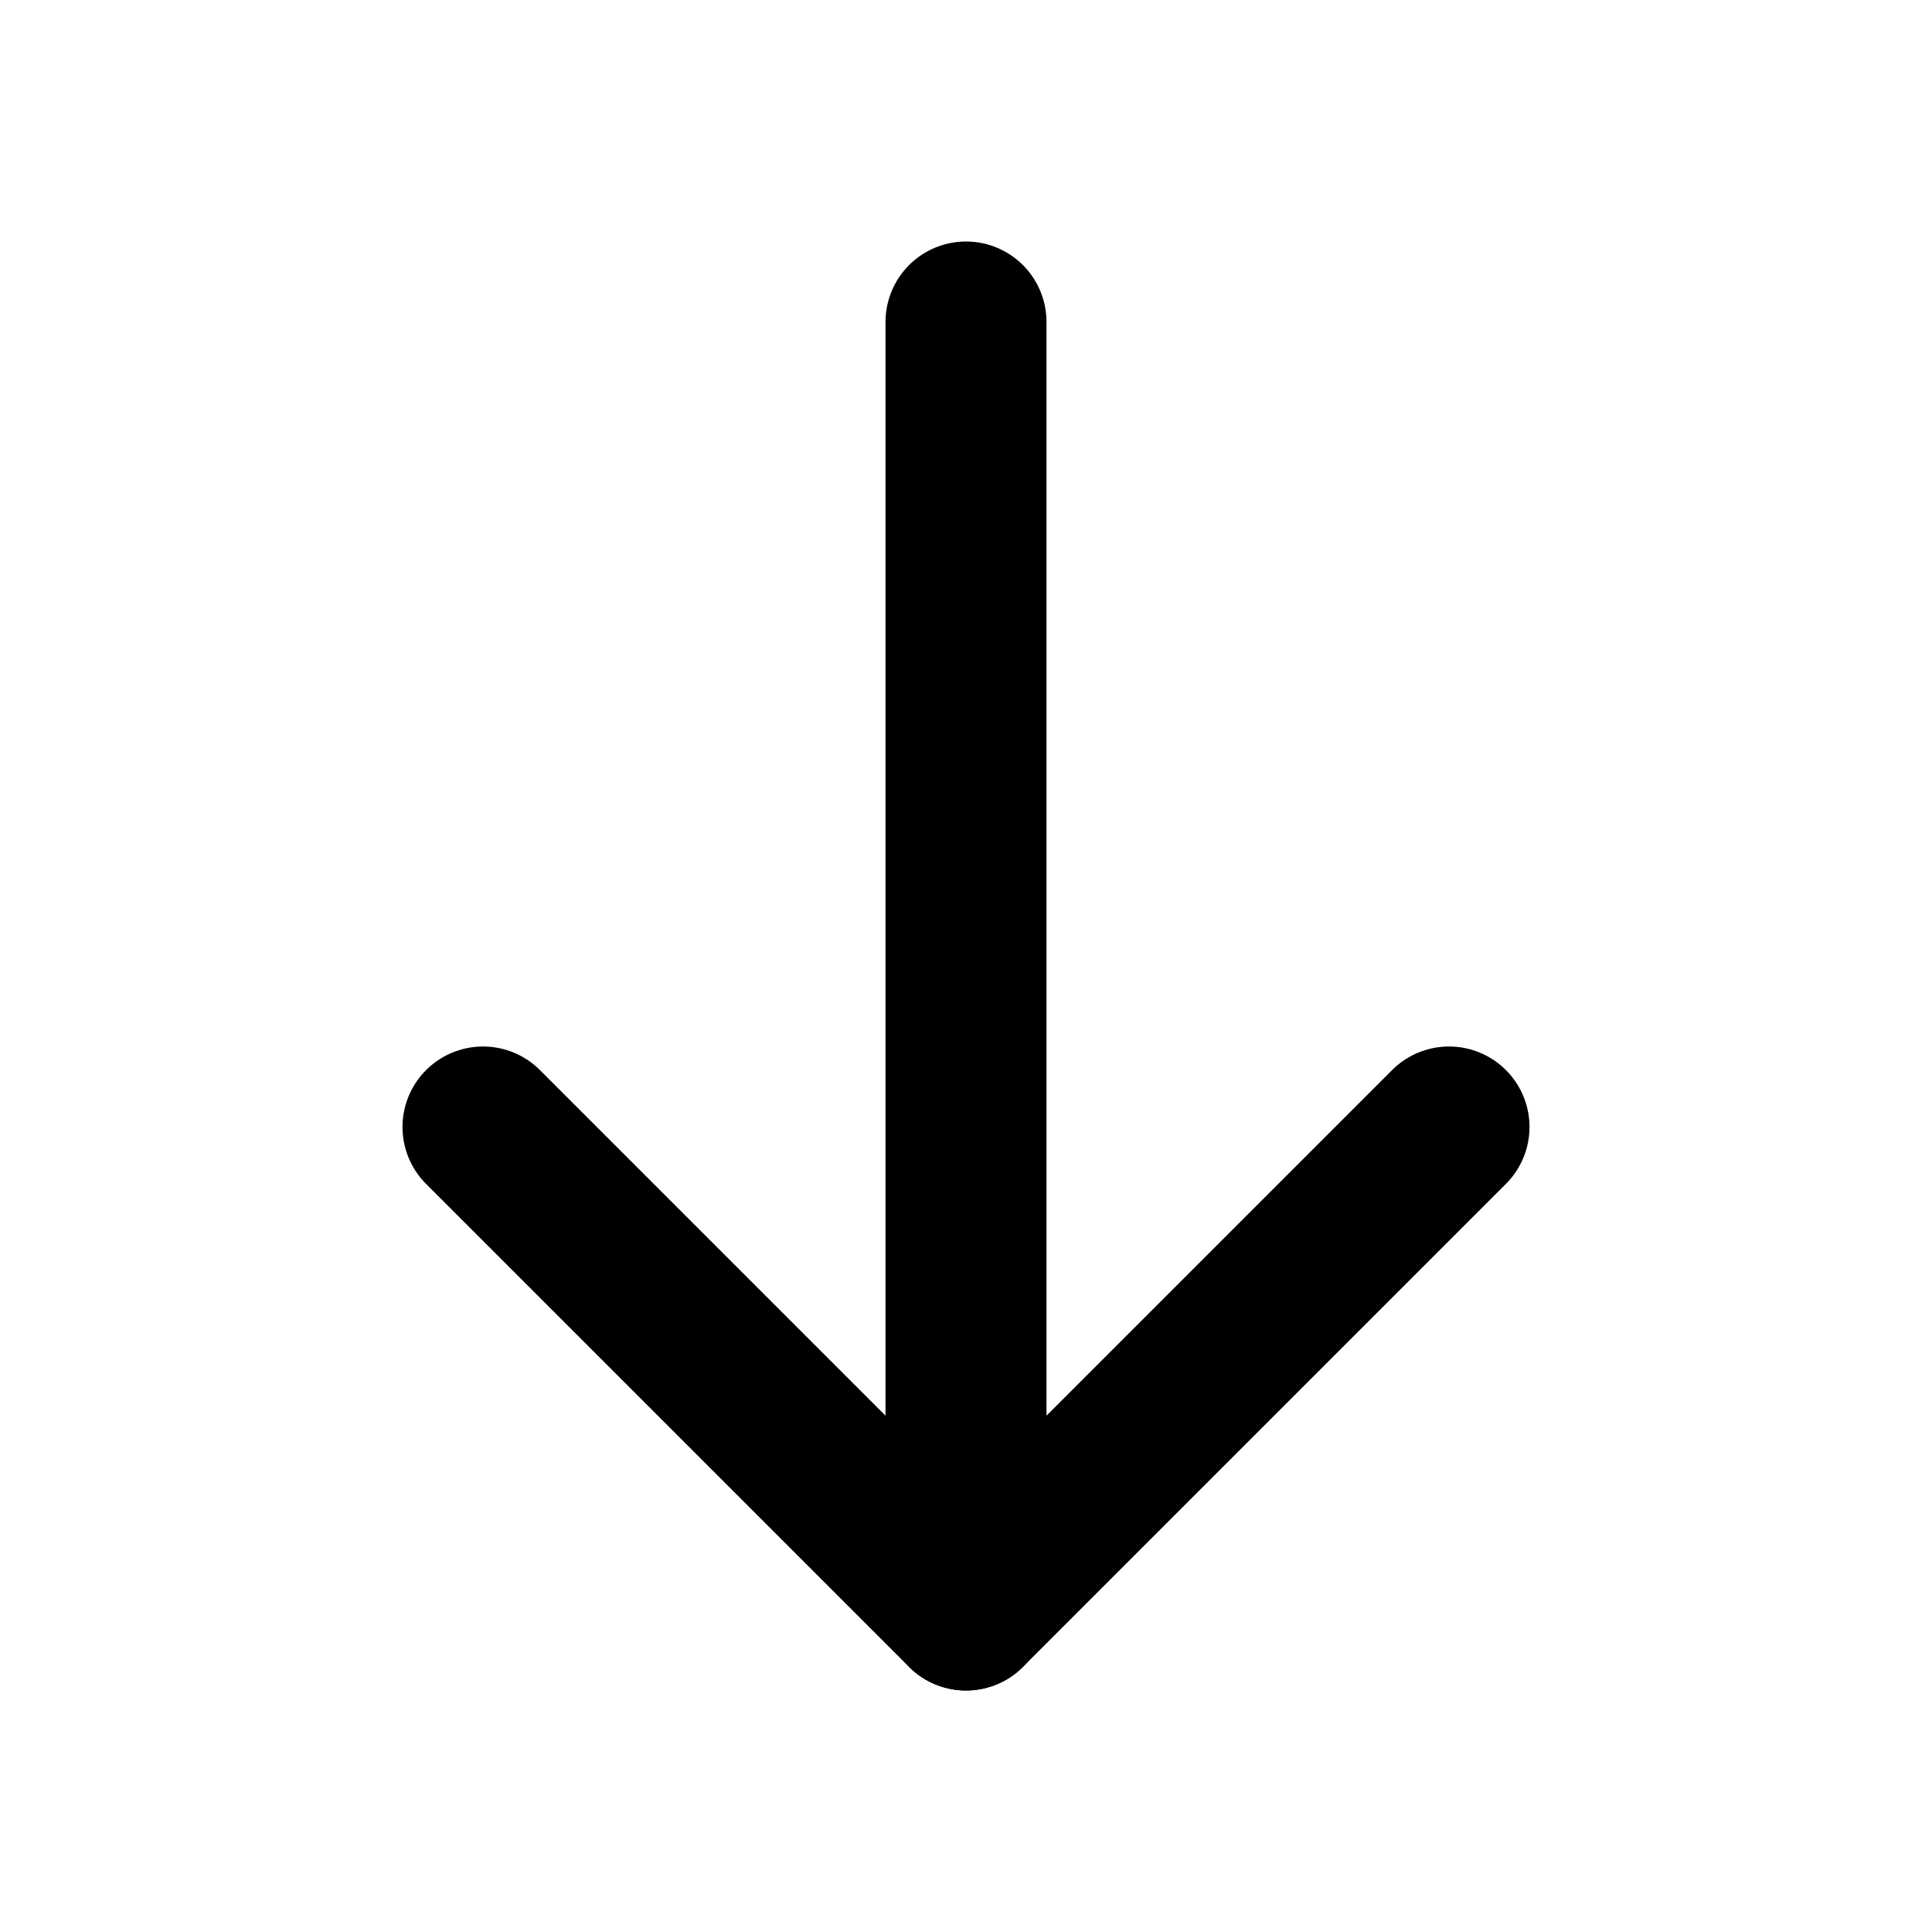
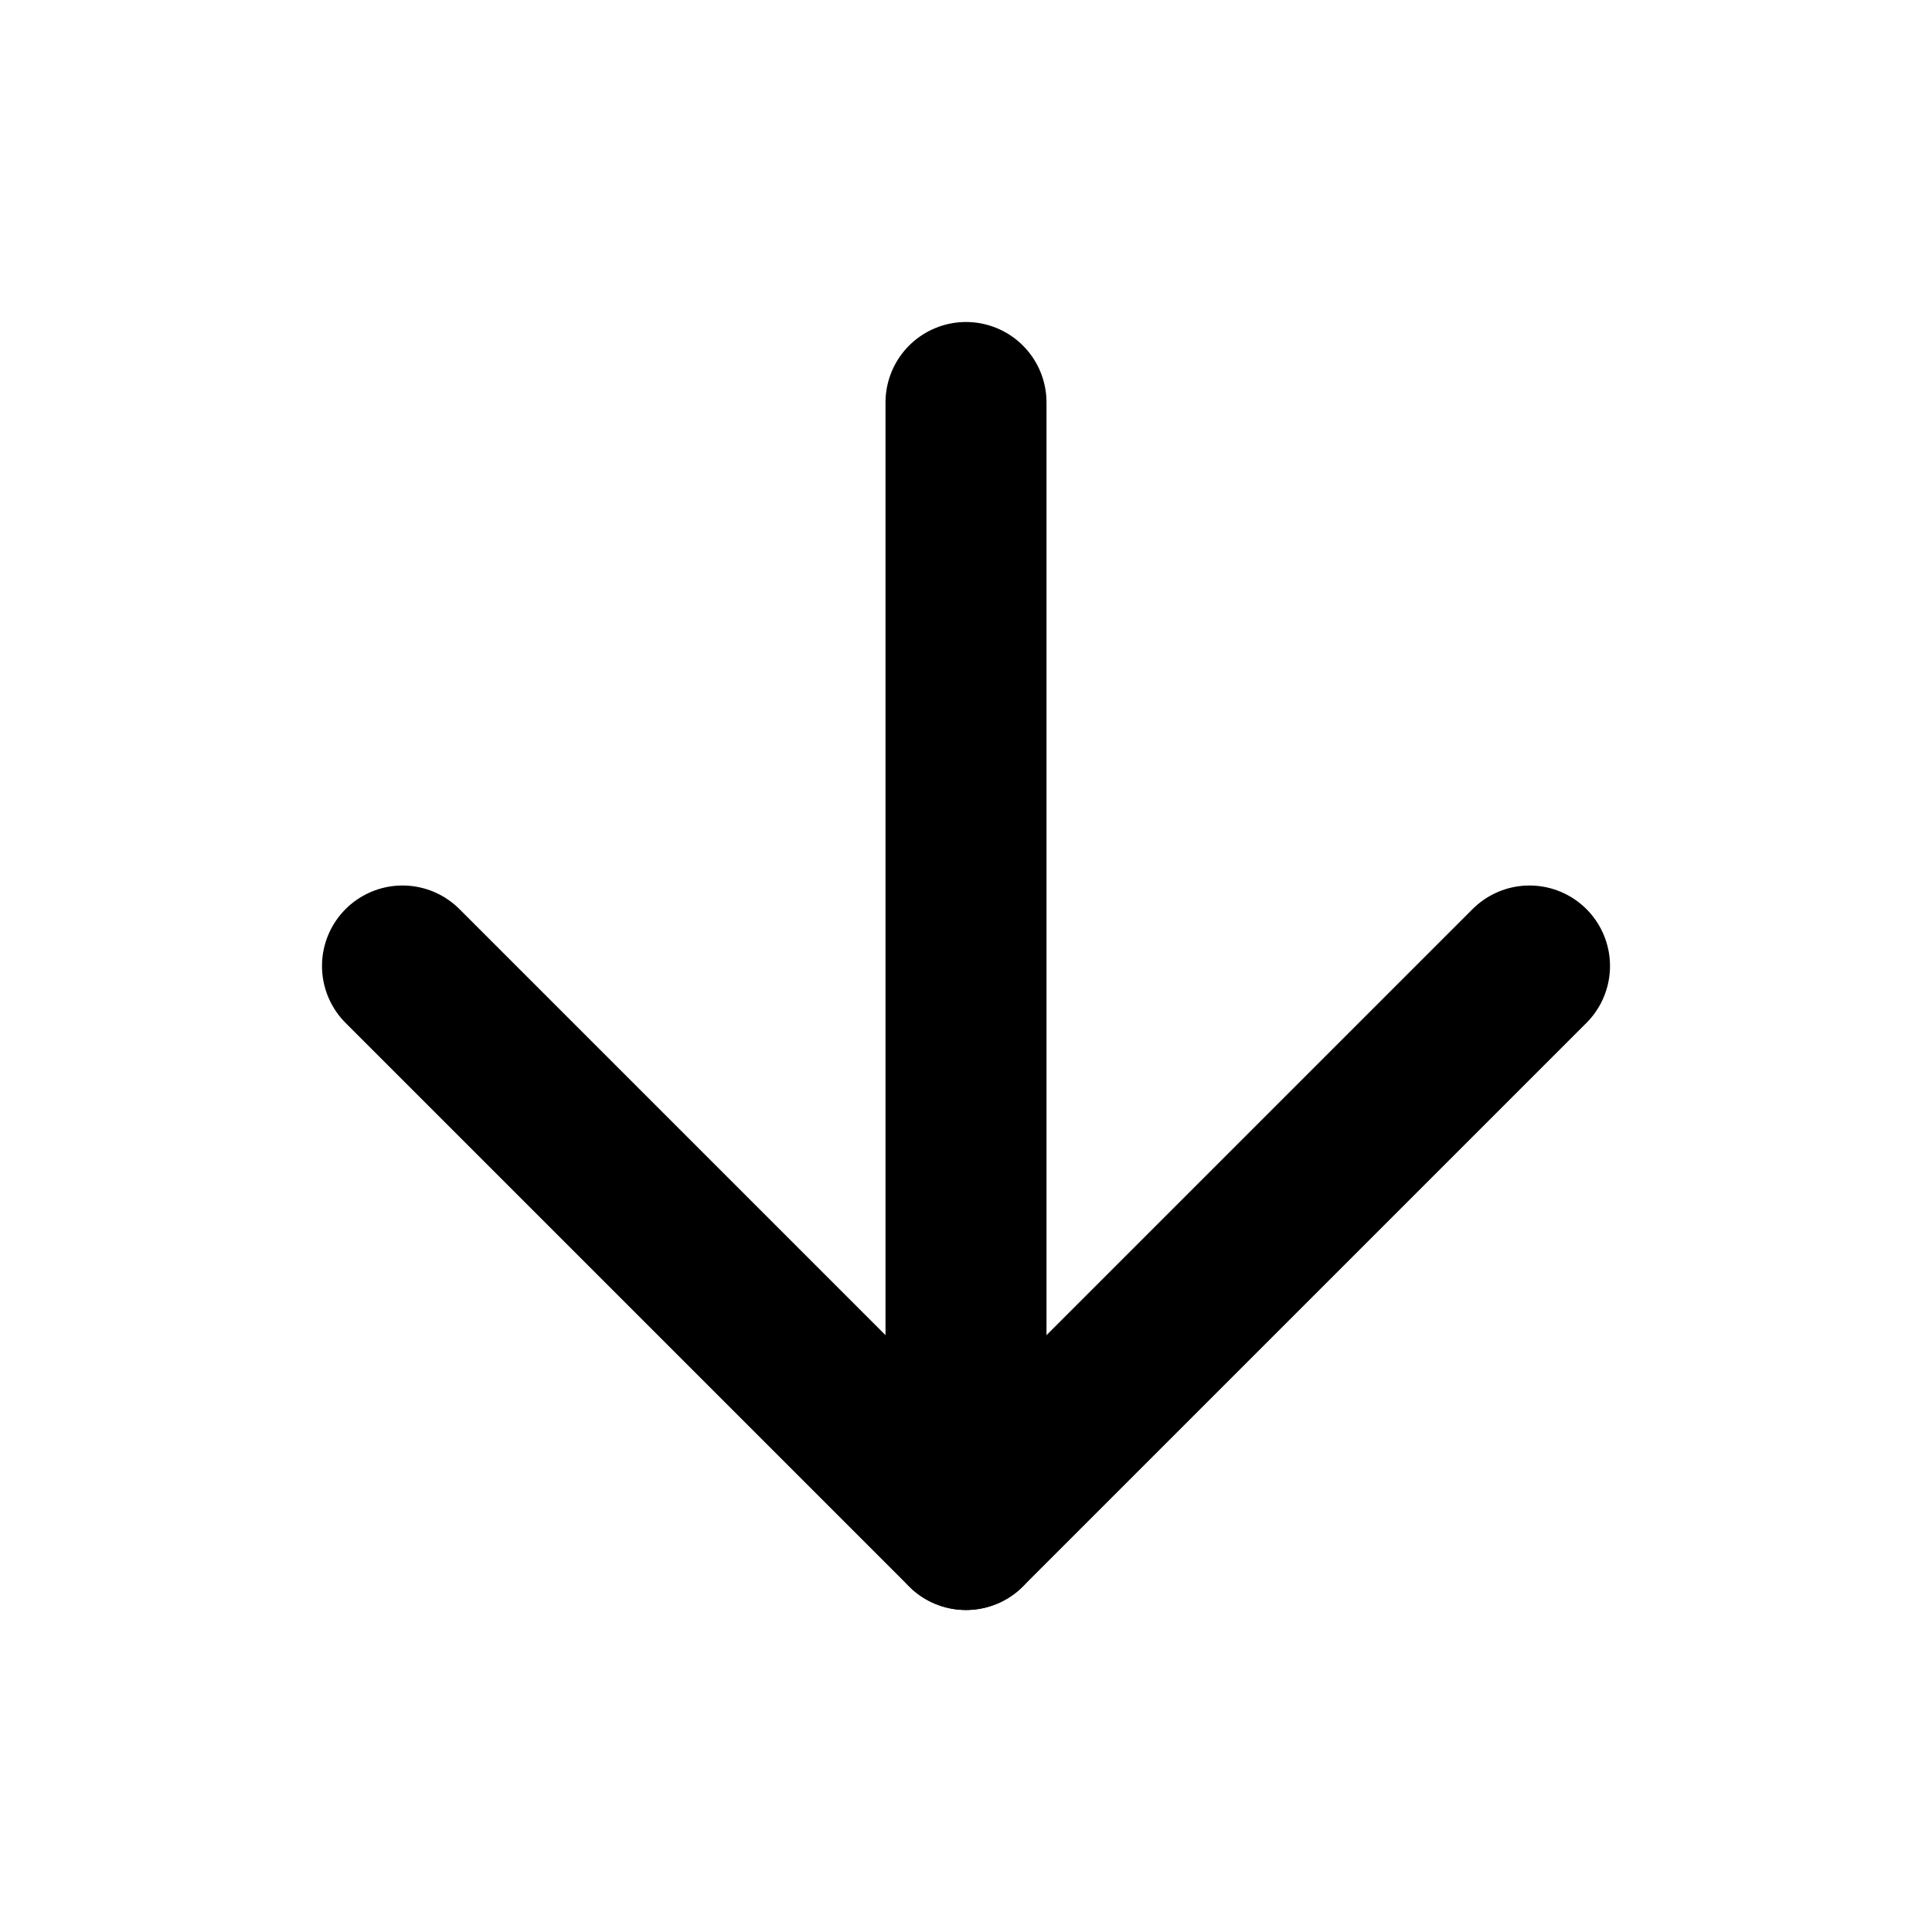
<svg xmlns="http://www.w3.org/2000/svg" width="24" height="24" viewBox="0 0 24 24" fill="none" stroke="currentColor" stroke-width="2" stroke-linecap="round" stroke-linejoin="round" class="feather feather-arrow-down">
-   <line x1="12" y1="4" x2="12" y2="20" />
-   <polyline points="18 14 12 20 6 14" />
+   <line x1="12" y1="5" x2="12" y2="19" />
+   <polyline points="19 12 12 19 5 12" />
</svg>
